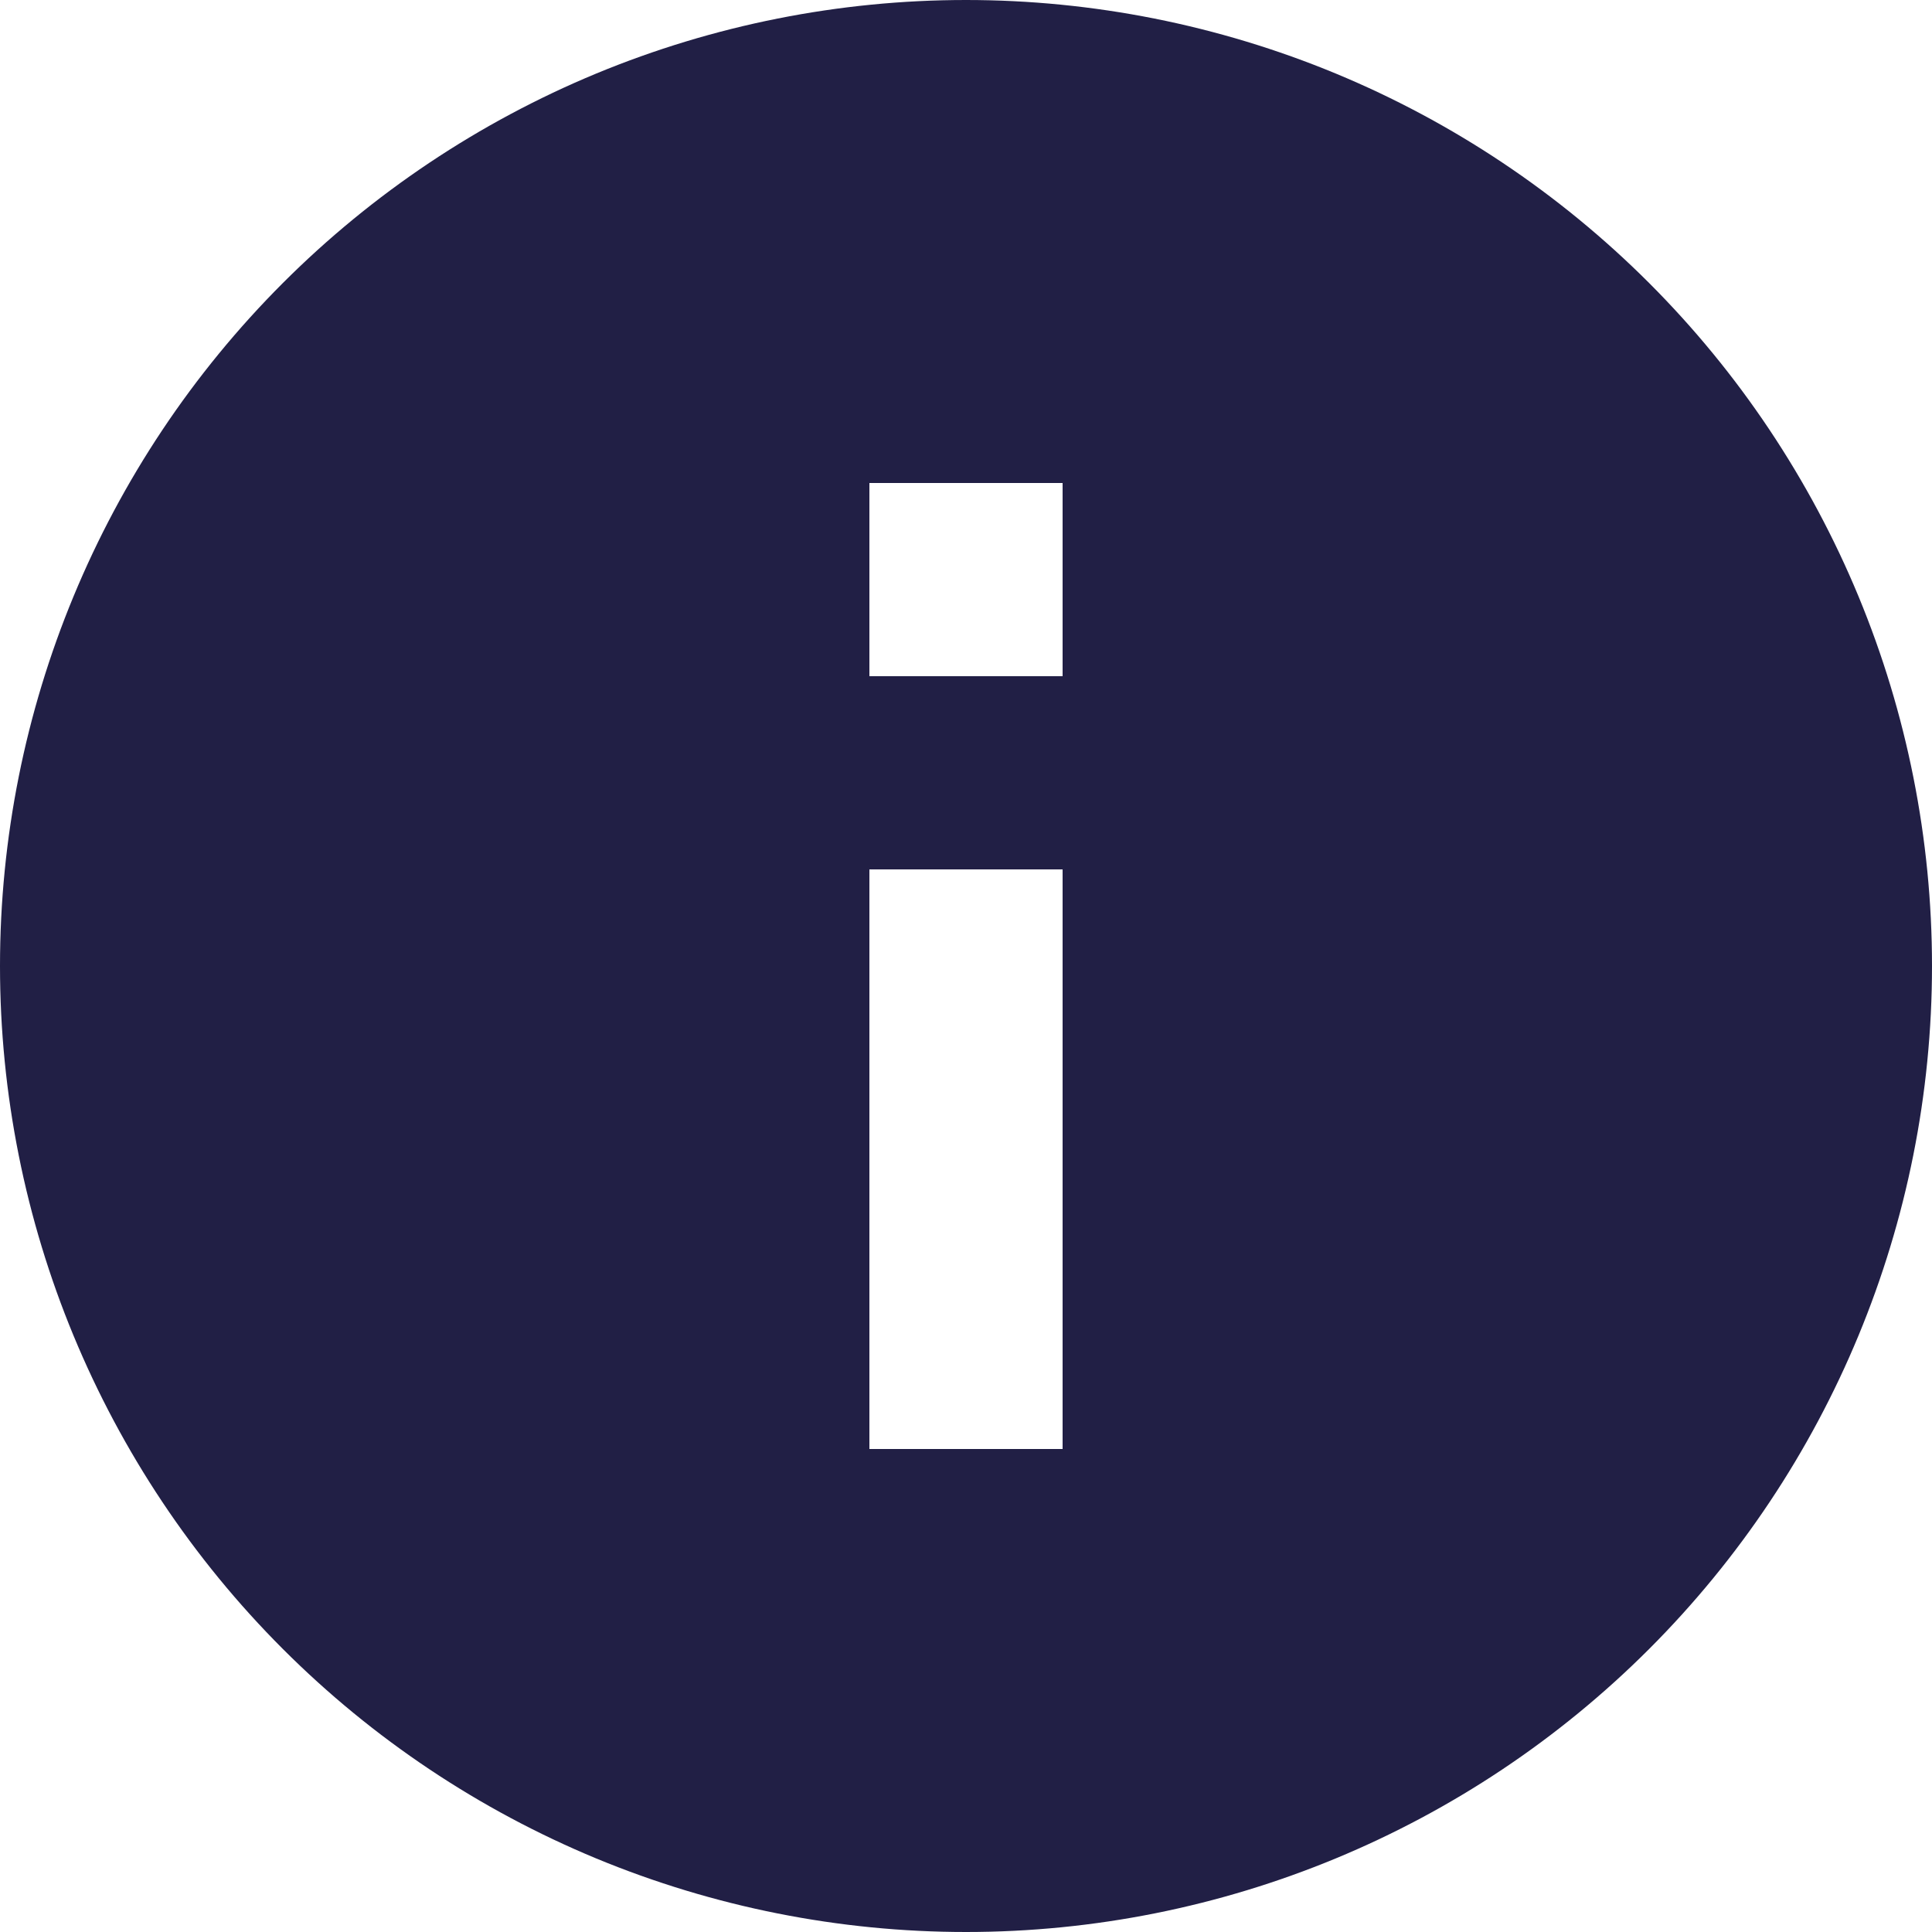
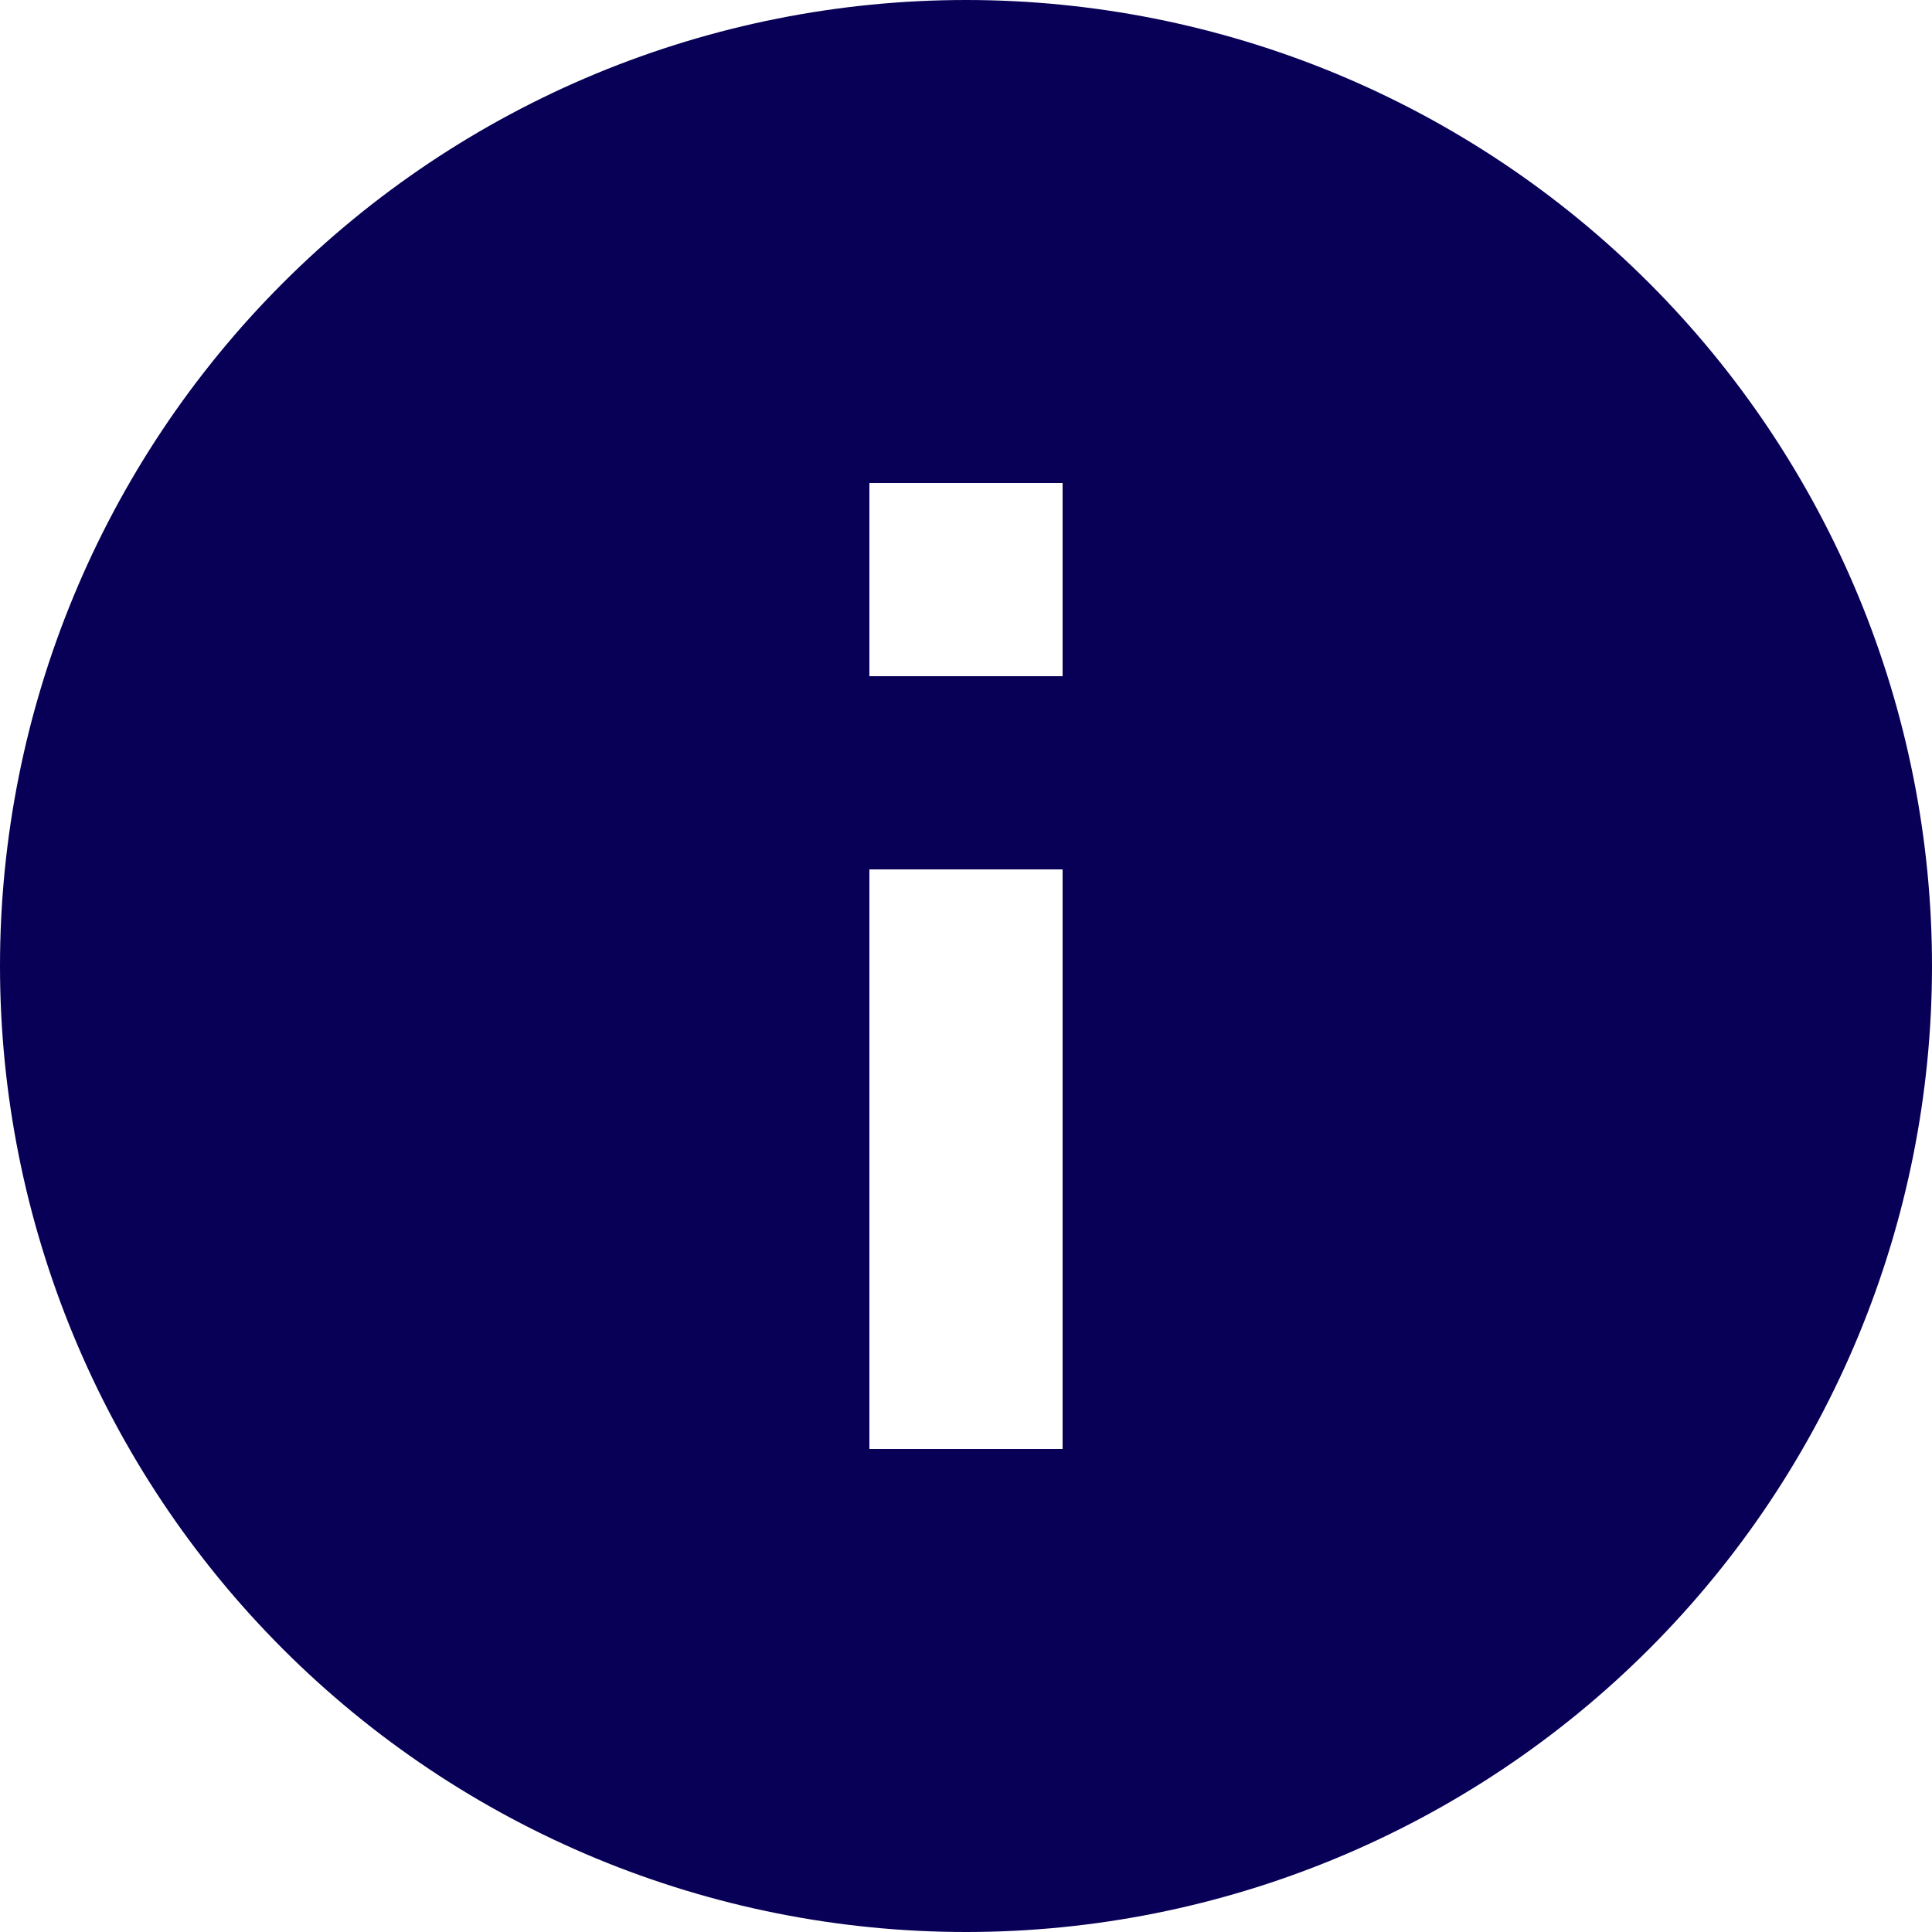
<svg xmlns="http://www.w3.org/2000/svg" width="20" height="20" viewBox="0 0 20 20" fill="none">
-   <path d="M11 7H9V5H11V7ZM11 15H9V9H11V15ZM10 0C8.687 0 7.386 0.259 6.173 0.761C4.96 1.264 3.858 2 2.929 2.929C1.054 4.804 0 7.348 0 10C0 12.652 1.054 15.196 2.929 17.071C3.858 18 4.96 18.736 6.173 19.239C7.386 19.741 8.687 20 10 20C12.652 20 15.196 18.946 17.071 17.071C18.946 15.196 20 12.652 20 10C20 8.687 19.741 7.386 19.239 6.173C18.736 4.96 18 3.858 17.071 2.929C16.142 2 15.04 1.264 13.827 0.761C12.614 0.259 11.313 0 10 0Z" fill="#211F45" />
+   <path d="M11 7H9V5H11V7ZM11 15H9V9H11V15ZM10 0C8.687 0 7.386 0.259 6.173 0.761C4.96 1.264 3.858 2 2.929 2.929C1.054 4.804 0 7.348 0 10C0 12.652 1.054 15.196 2.929 17.071C3.858 18 4.96 18.736 6.173 19.239C7.386 19.741 8.687 20 10 20C12.652 20 15.196 18.946 17.071 17.071C18.946 15.196 20 12.652 20 10C20 8.687 19.741 7.386 19.239 6.173C18.736 4.96 18 3.858 17.071 2.929C16.142 2 15.04 1.264 13.827 0.761C12.614 0.259 11.313 0 10 0Z" fill="#080056" />
</svg>
